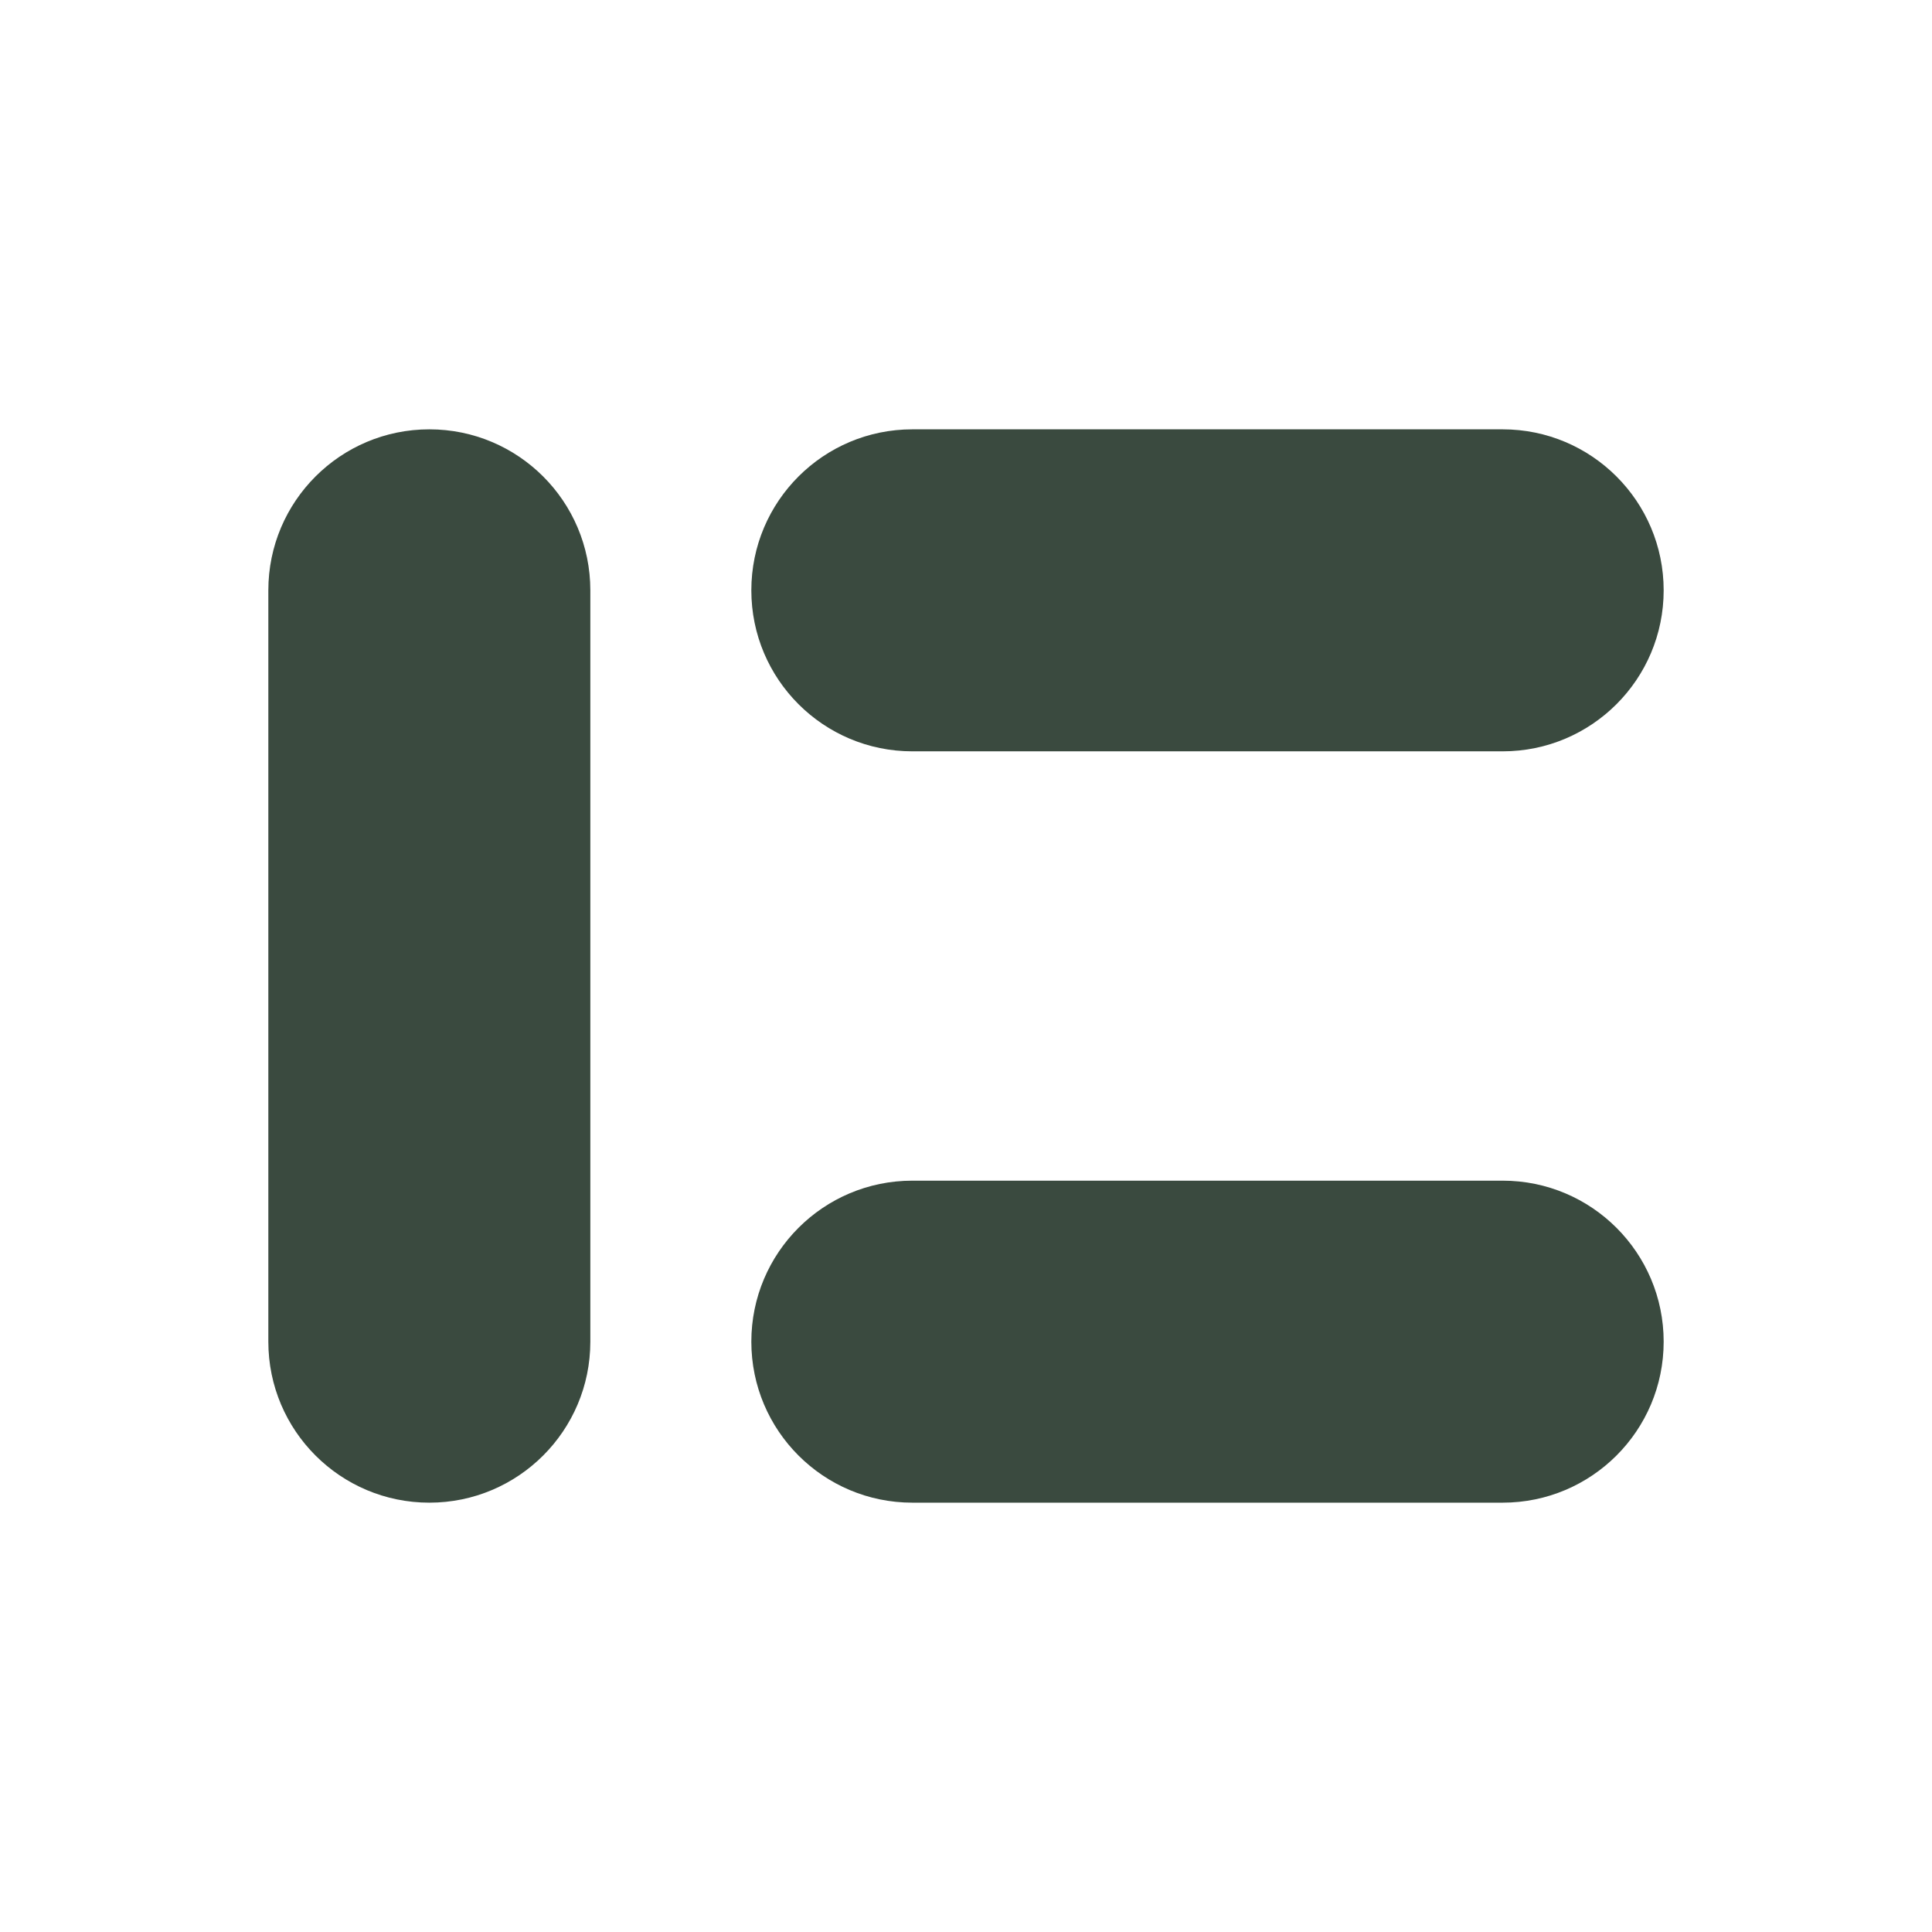
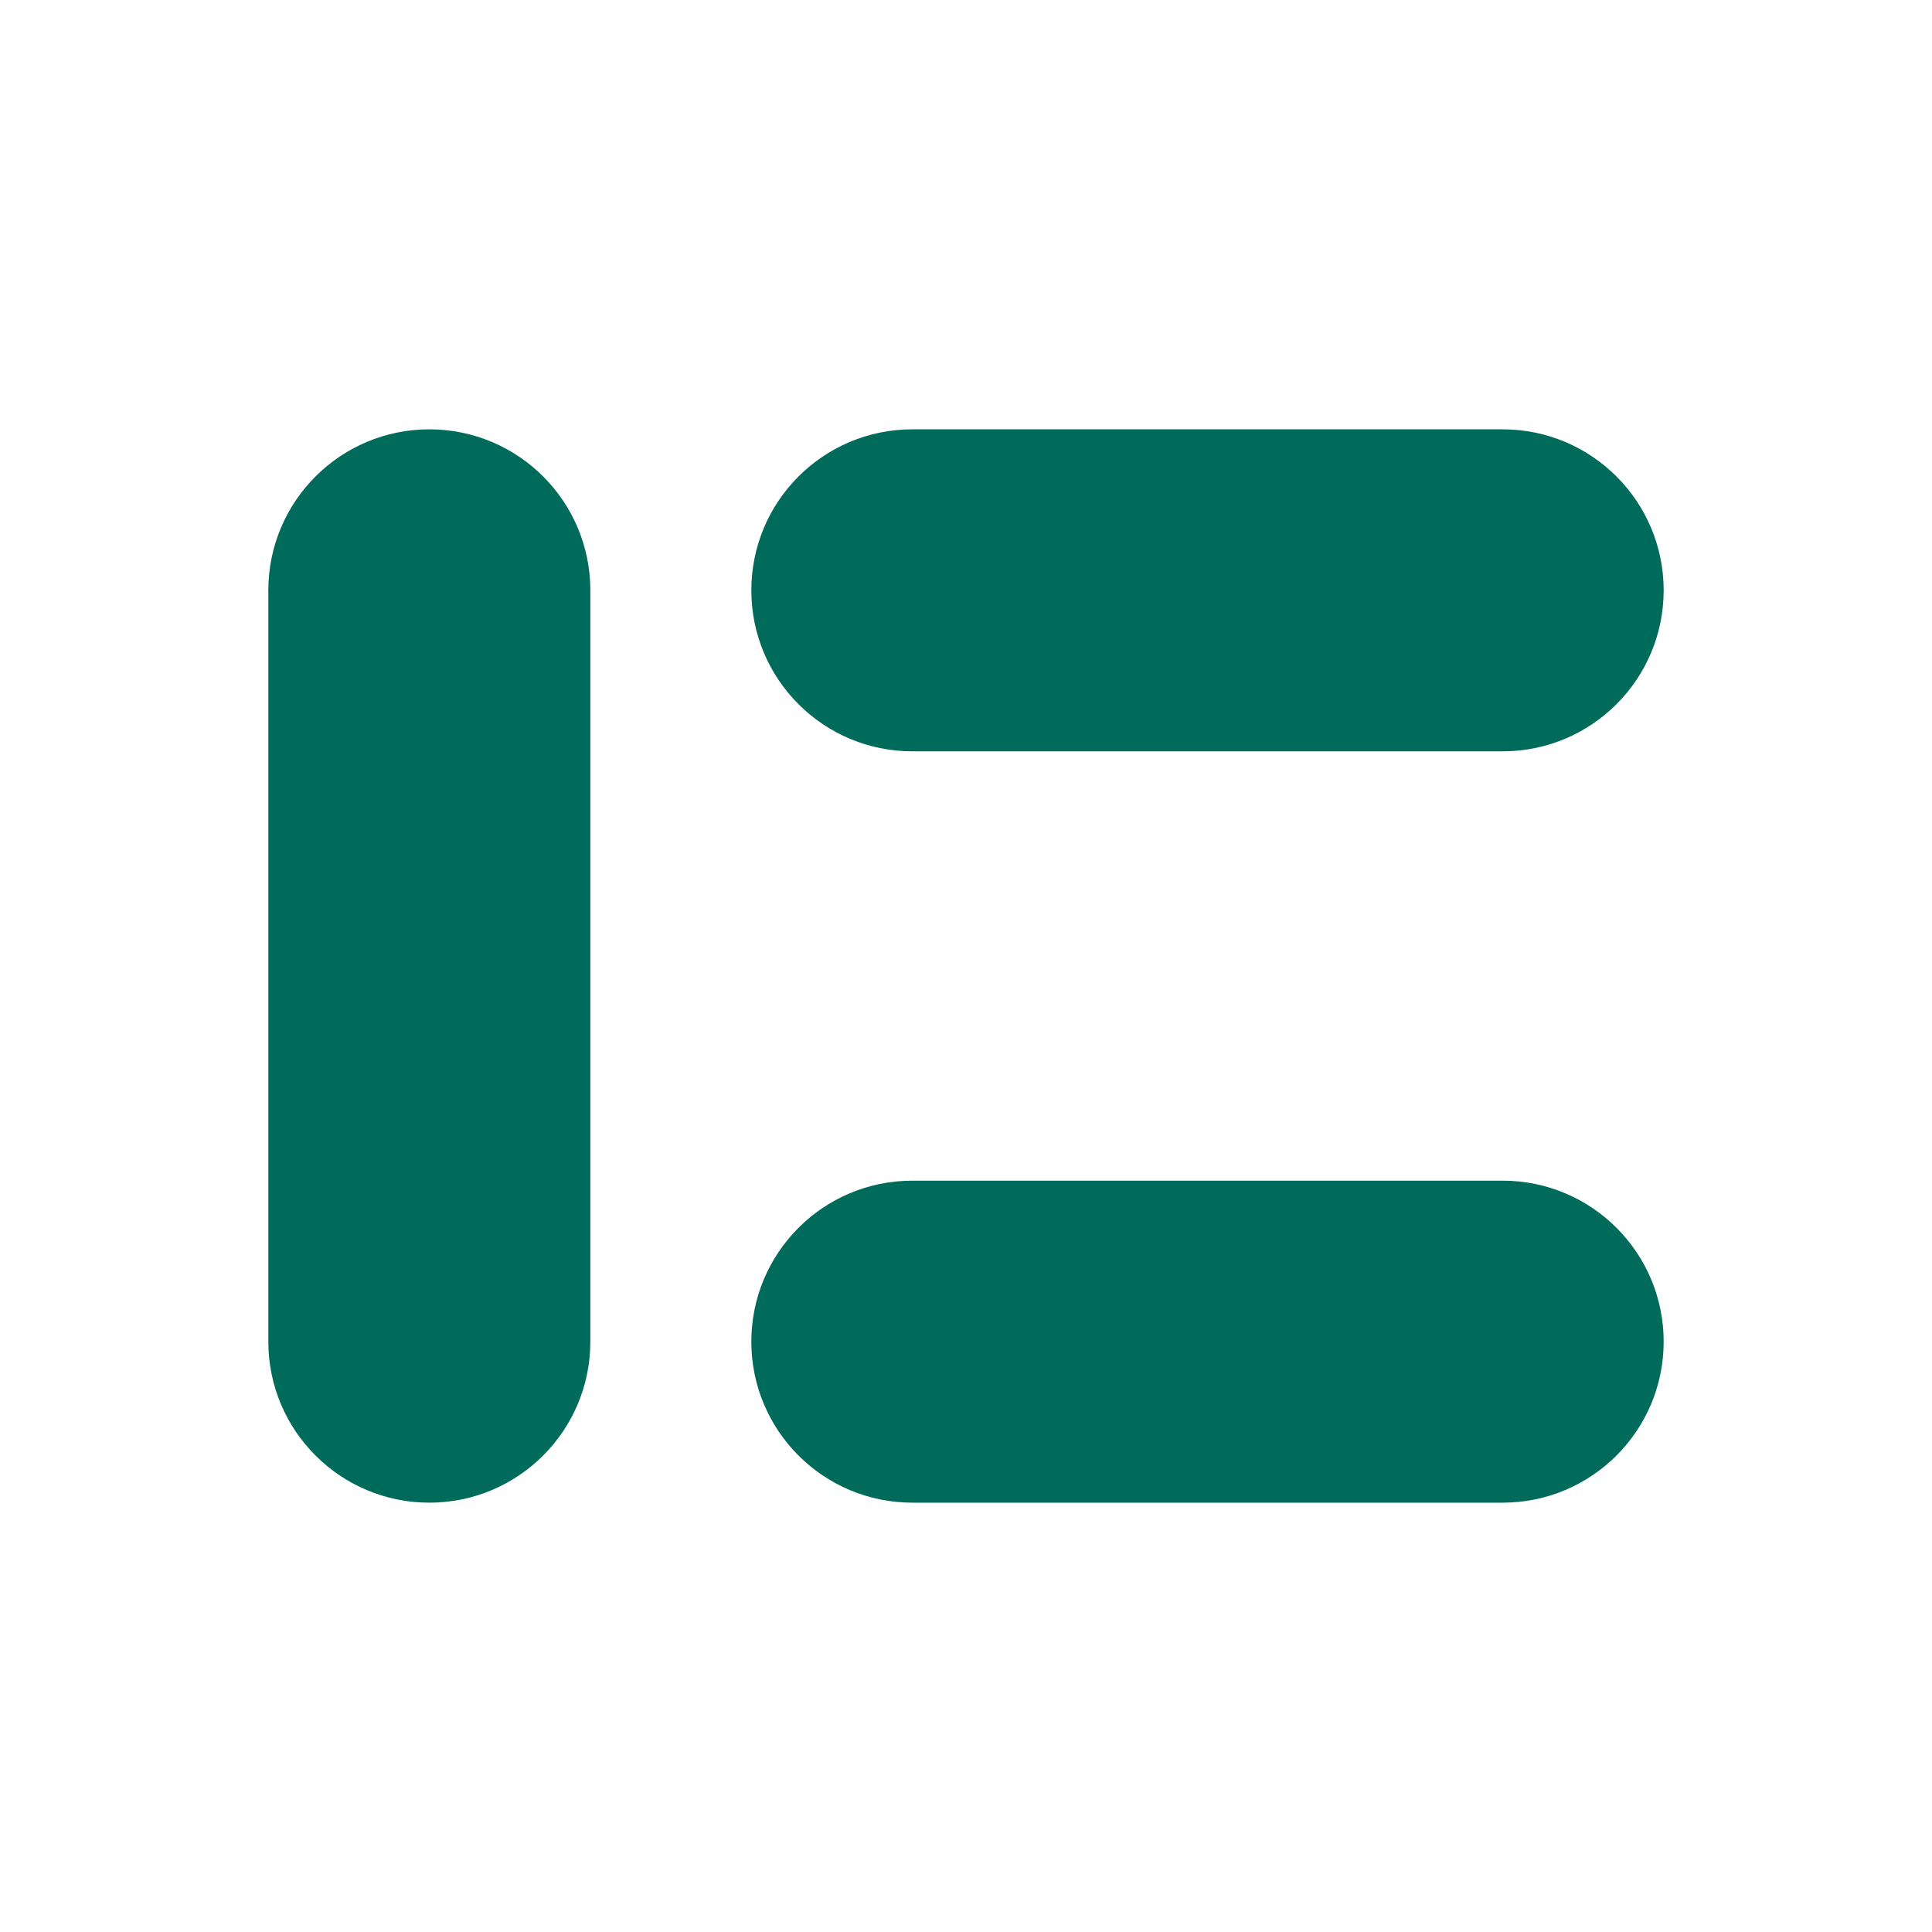
<svg xmlns="http://www.w3.org/2000/svg" width="36" height="36" viewBox="0 0 36 36" fill="none">
-   <rect x="5" y="8" width="6" height="20" rx="3" fill="#3A4A3F" />
-   <rect x="14" y="8" width="17" height="6" rx="3" fill="#3A4A3F" />
-   <rect x="14" y="22" width="17" height="6" rx="3" fill="#3A4A3F" />
+   <rect x="5" y="8" width="6" height="20" rx="3" fill="#006A5B" />
+   <rect x="14" y="8" width="17" height="6" rx="3" fill="#006A5B" />
+   <rect x="14" y="22" width="17" height="6" rx="3" fill="#006A5B" />
</svg>
